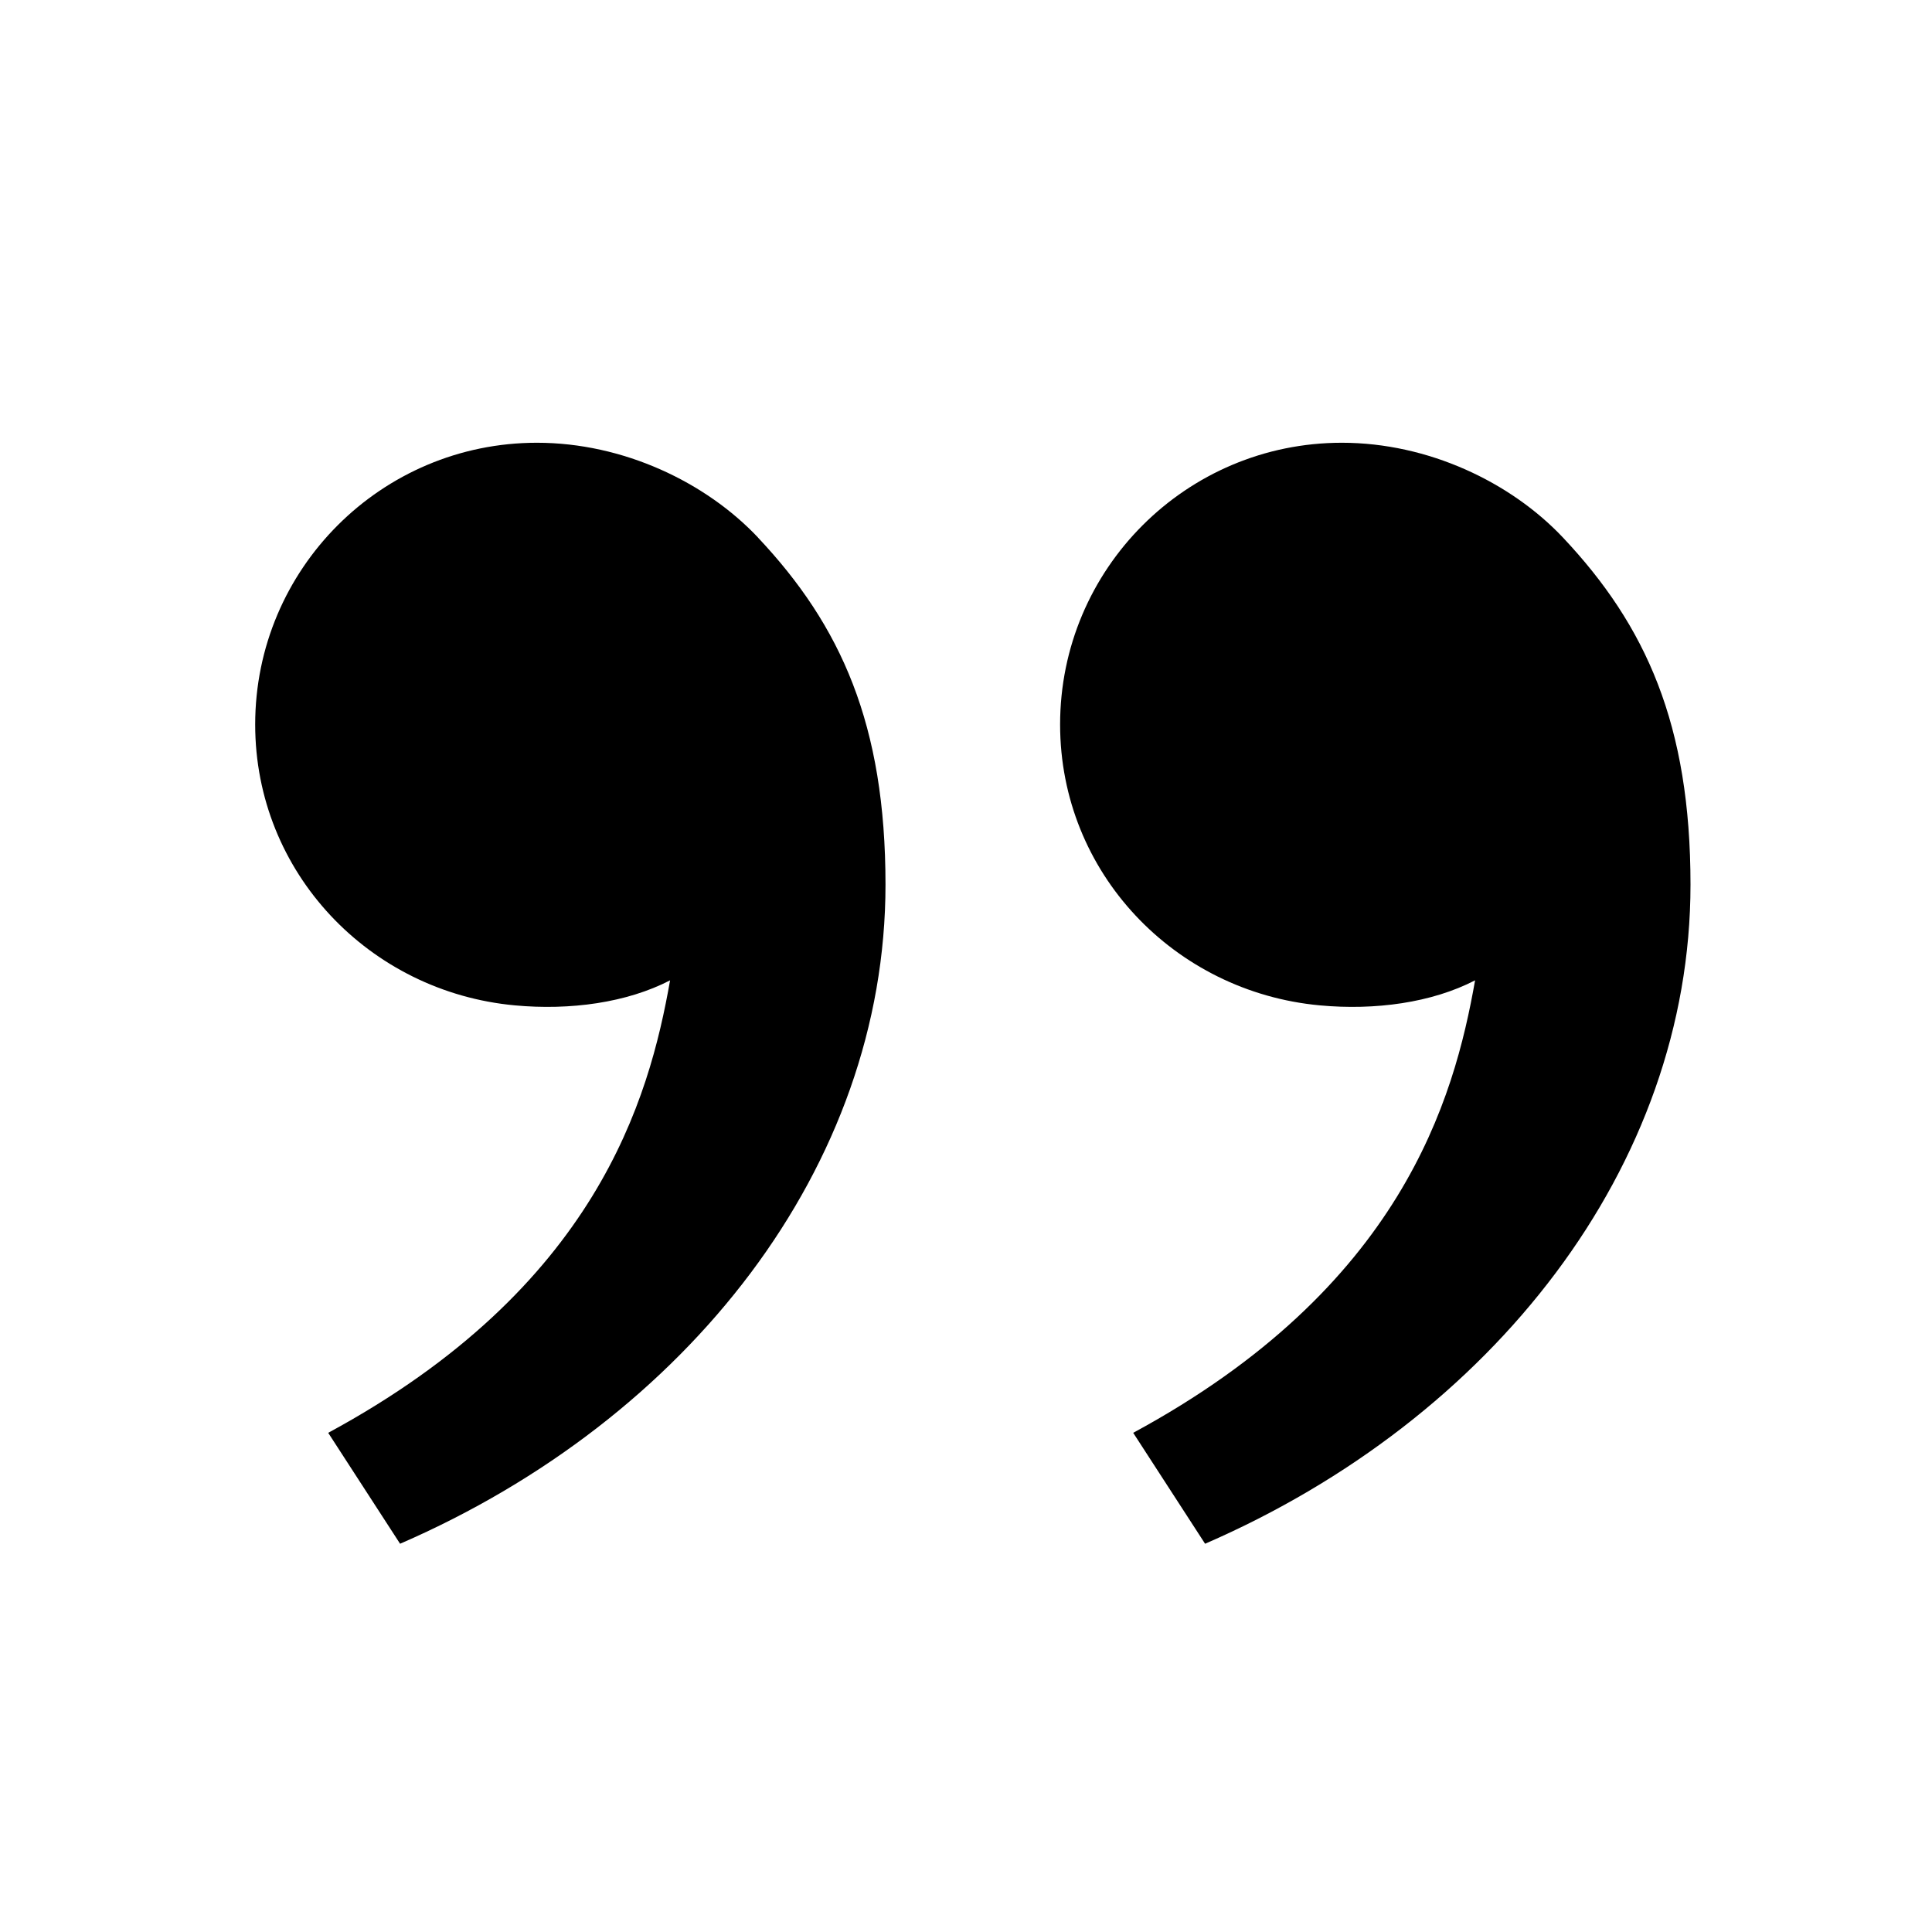
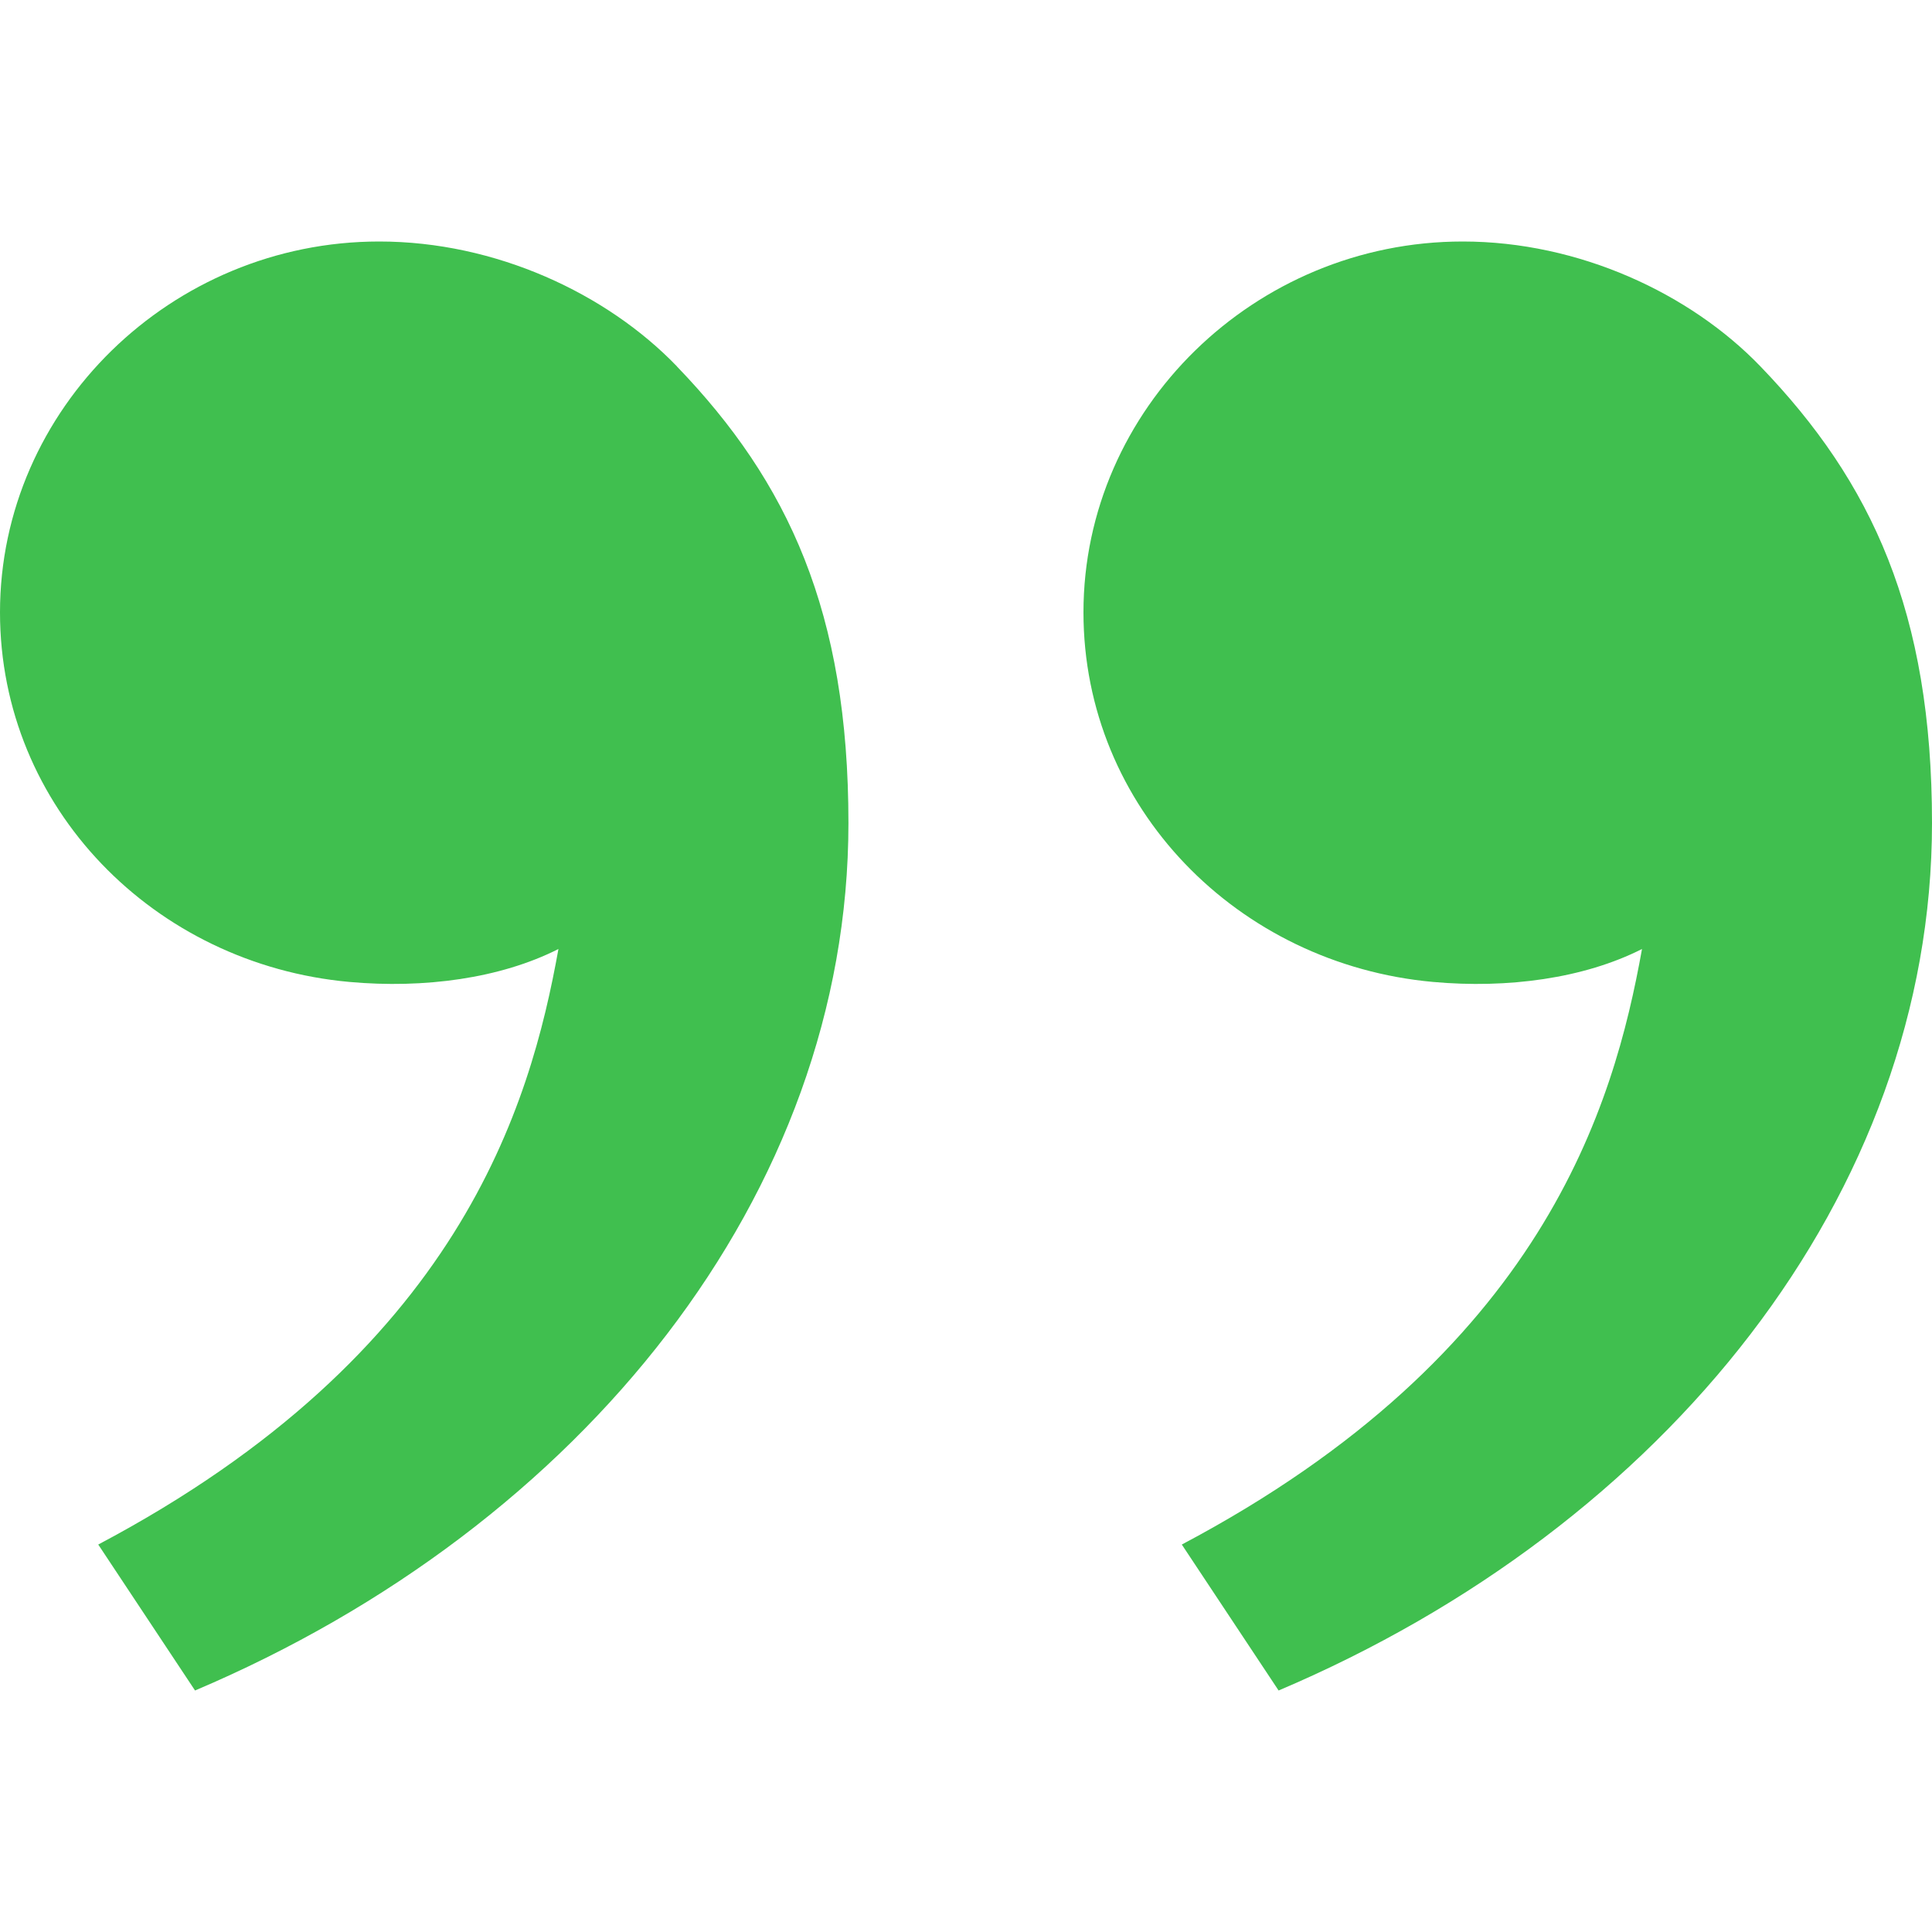
- <svg xmlns="http://www.w3.org/2000/svg" viewBox="0 0 24 24">
-   <g>
-     <path fill="none" d="M0 0h24v24H0z" />
-     <path d="M19.417 6.679C20.447 7.773 21 9 21 10.989c0 3.5-2.457 6.637-6.03 8.188l-.893-1.378c3.335-1.804 3.987-4.145 4.247-5.621-.537.278-1.24.375-1.929.311-1.804-.167-3.226-1.648-3.226-3.489a3.5 3.5 0 0 1 3.5-3.5c1.073 0 2.099.49 2.748 1.179zm-10 0C10.447 7.773 11 9 11 10.989c0 3.5-2.457 6.637-6.03 8.188l-.893-1.378c3.335-1.804 3.987-4.145 4.247-5.621-.537.278-1.24.375-1.929.311C4.591 12.322 3.17 10.841 3.17 9a3.5 3.5 0 0 1 3.5-3.5c1.073 0 2.099.49 2.748 1.179z" />
-   </g>
+ <svg xmlns="http://www.w3.org/2000/svg" clip-rule="evenodd" fill-rule="evenodd" stroke-linejoin="round" stroke-miterlimit="2" viewBox="0 0 20 20">
+   <path d="m18.224 3.793c1.156 1.2 1.776 2.546 1.776 4.727 0 3.839-2.756 7.279-6.764 8.98l-1.002-1.511c3.741-1.979 4.473-4.546 4.764-6.165-.602.305-1.391.411-2.163.341-2.024-.183-3.619-1.807-3.619-3.826 0-2.106 1.772-3.839 3.926-3.839 1.203 0 2.354.537 3.082 1.293zm-11.217 0c1.156 1.2 1.776 2.546 1.776 4.727 0 3.839-2.756 7.279-6.764 8.98l-1.002-1.511c3.741-1.979 4.473-4.546 4.764-6.165-.602.305-1.391.411-2.164.341-2.023-.183-3.617-1.807-3.617-3.826 0-2.106 1.772-3.839 3.926-3.839 1.204 0 2.354.537 3.082 1.293z" fill="#40bf4f" fill-rule="nonzero" />
</svg>
